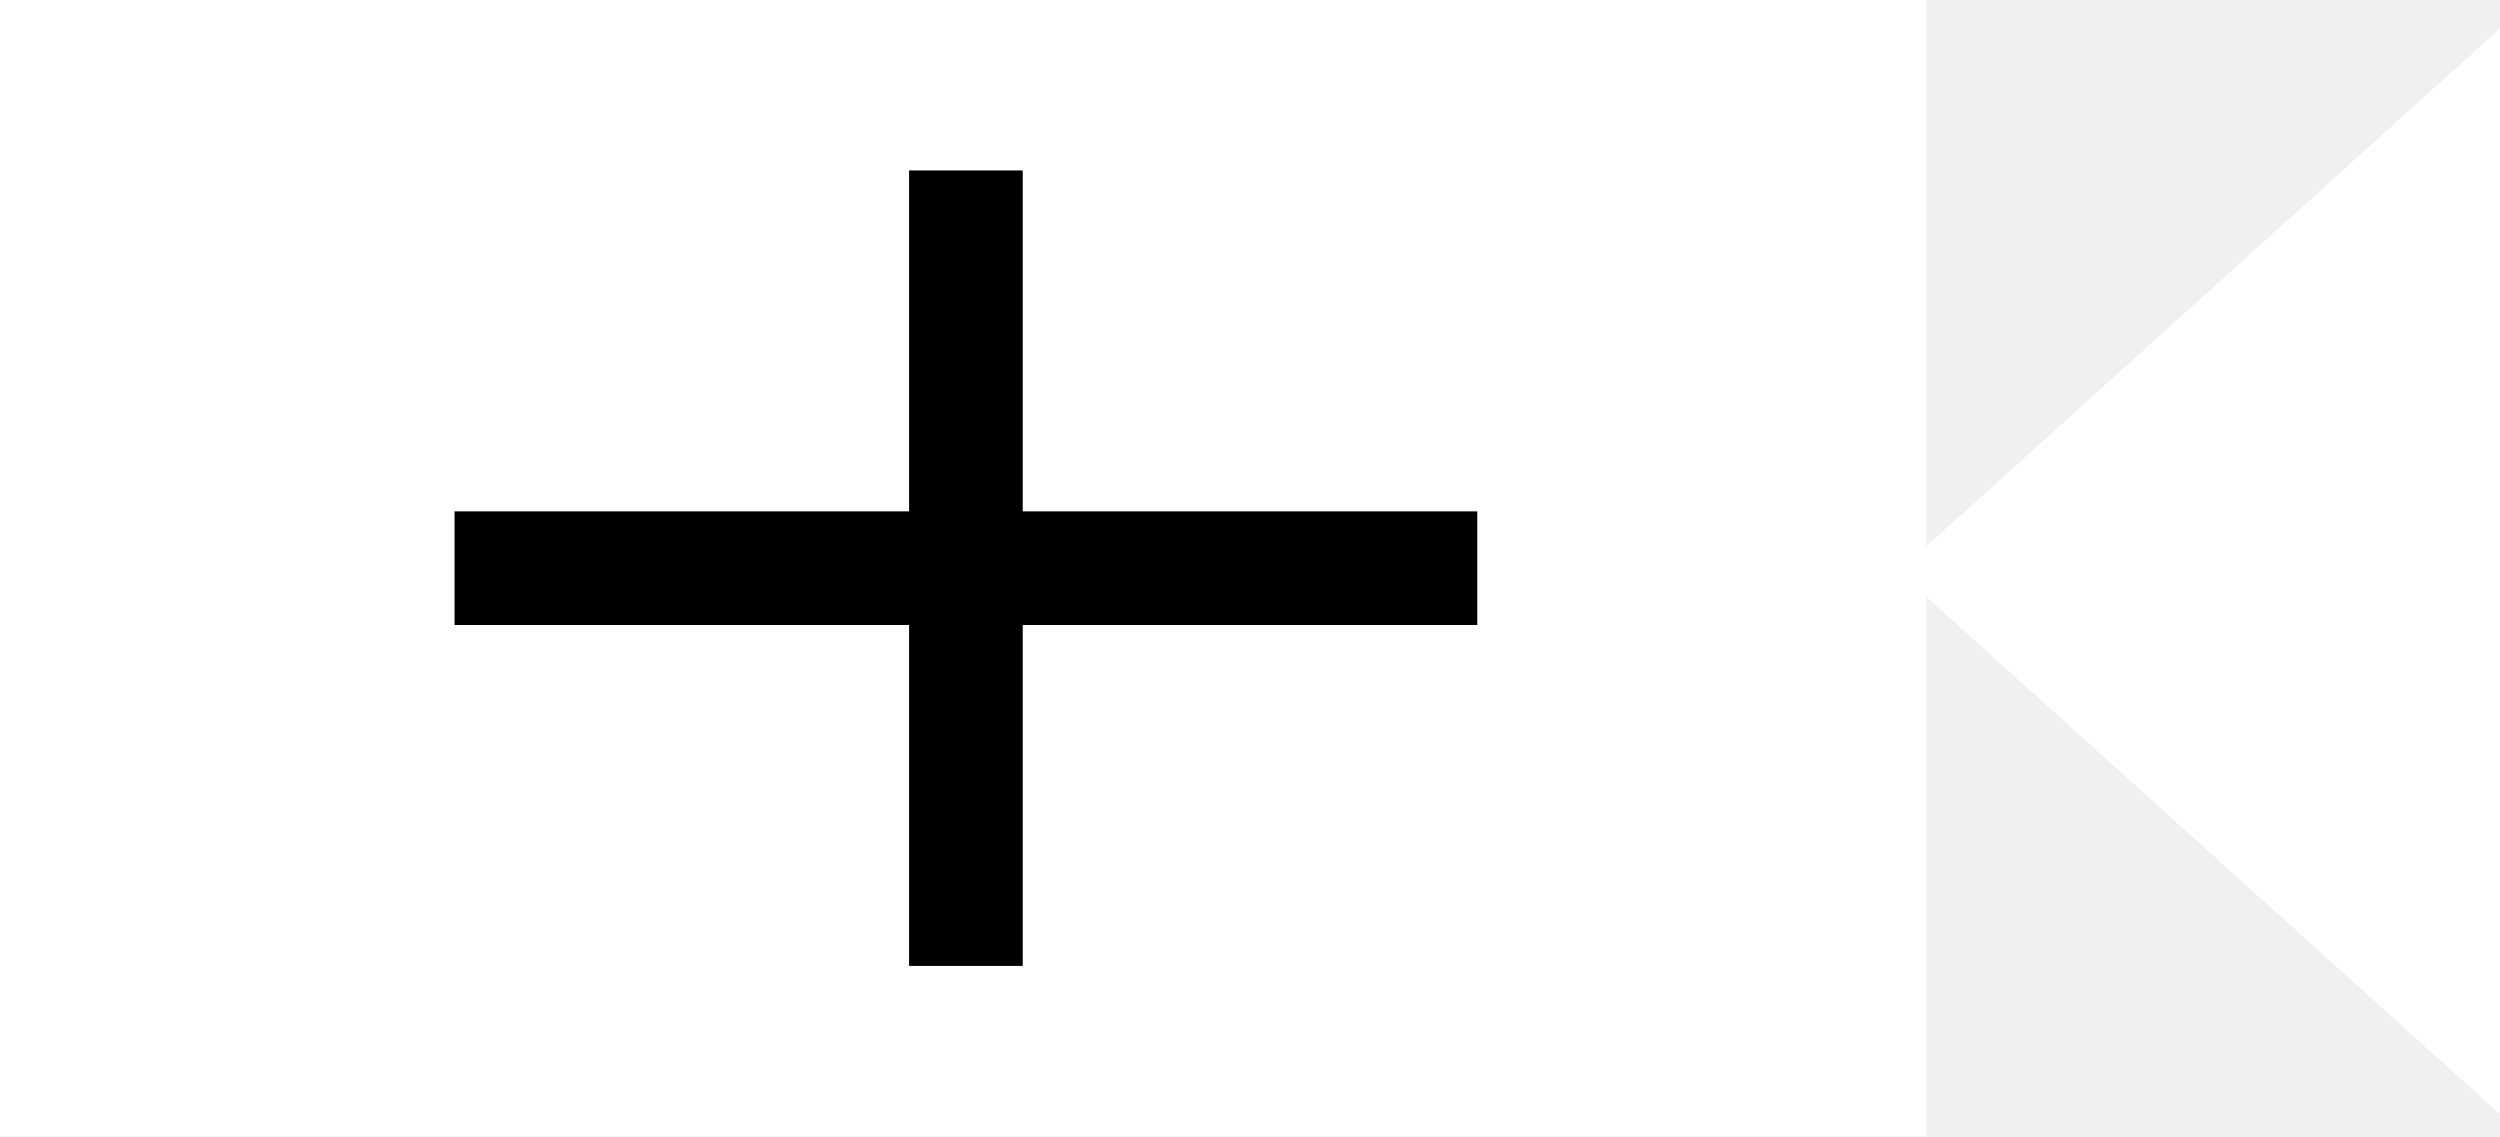
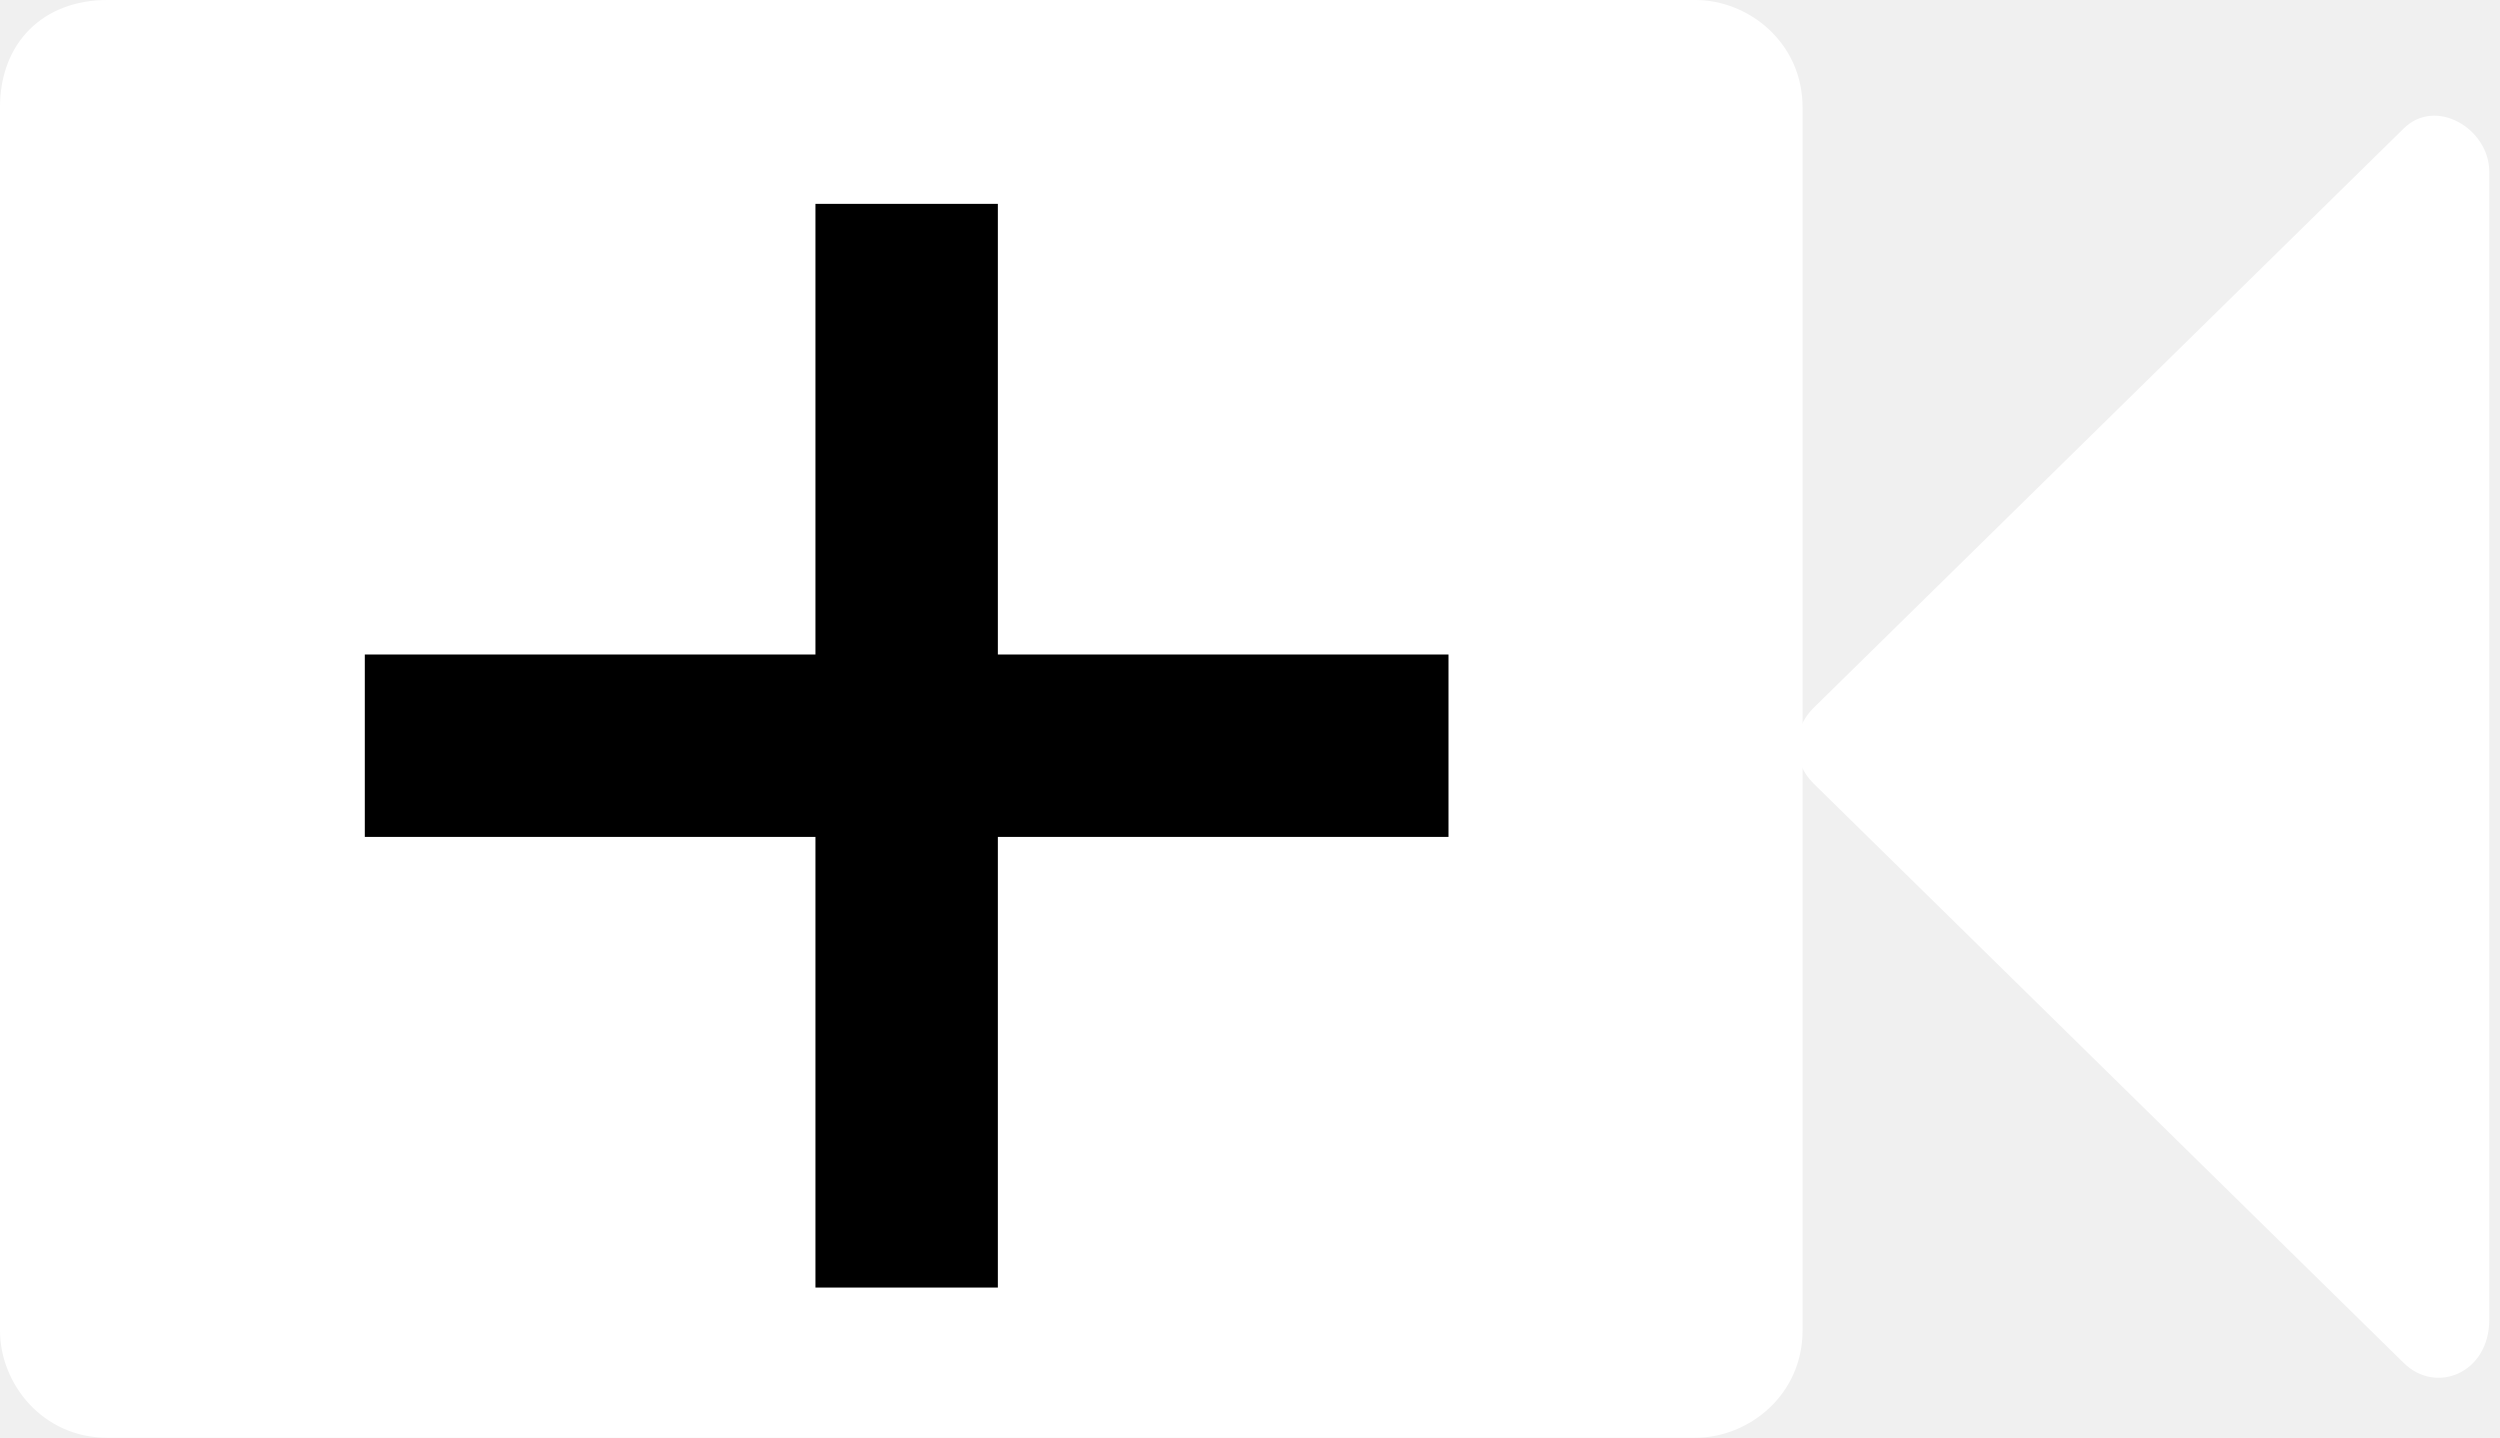
- <svg xmlns="http://www.w3.org/2000/svg" version="1.1" id="Layer_1" x="0px" y="0px" width="44px" height="20px" viewBox="0 0 44 20" style="enable-background:new 0 0 44 20;" xml:space="preserve">
+ <svg xmlns="http://www.w3.org/2000/svg" version="1.1" id="Layer_1" x="0px" y="0px" width="23.3px" height="13.4px" viewBox="0 0 23.3 13.4" style="enable-background:new 0 0 23.3 13.4;" xml:space="preserve">
  <style type="text/css">
	.st0{fill:#FFFFFF;}
</style>
  <g>
-     <rect class="st0" width="33.9" height="20" />
-     <polygon class="st0" points="33.41,10.06 44,19.61 44,0.5  " />
+     <path class="st0" d="M15.8,13.4H1c-0.6,0-1-0.5-1-1V1c0-0.6,0.4-1,1-1l14.8,0c0.5,0,1,0.4,1,1v11.4C16.8,13,16.3,13.4,15.8,13.4z" />
+     <path class="st0" d="M16.9,7.3l5.5,5.4c0.3,0.3,0.8,0.1,0.8-0.4V1.6c0-0.4-0.5-0.7-0.8-0.4l-5.5,5.4C16.7,6.8,16.7,7.1,16.9,7.3z" />
  </g>
-   <rect x="8" y="9" width="18" height="2" />
-   <rect x="16" y="3" width="2" height="14" />
+   <g>
+     <rect x="3.4" y="6.1" width="10.1" height="1.7" />
+     <rect x="7.6" y="1.9" width="1.7" height="10.1" />
+   </g>
</svg>
